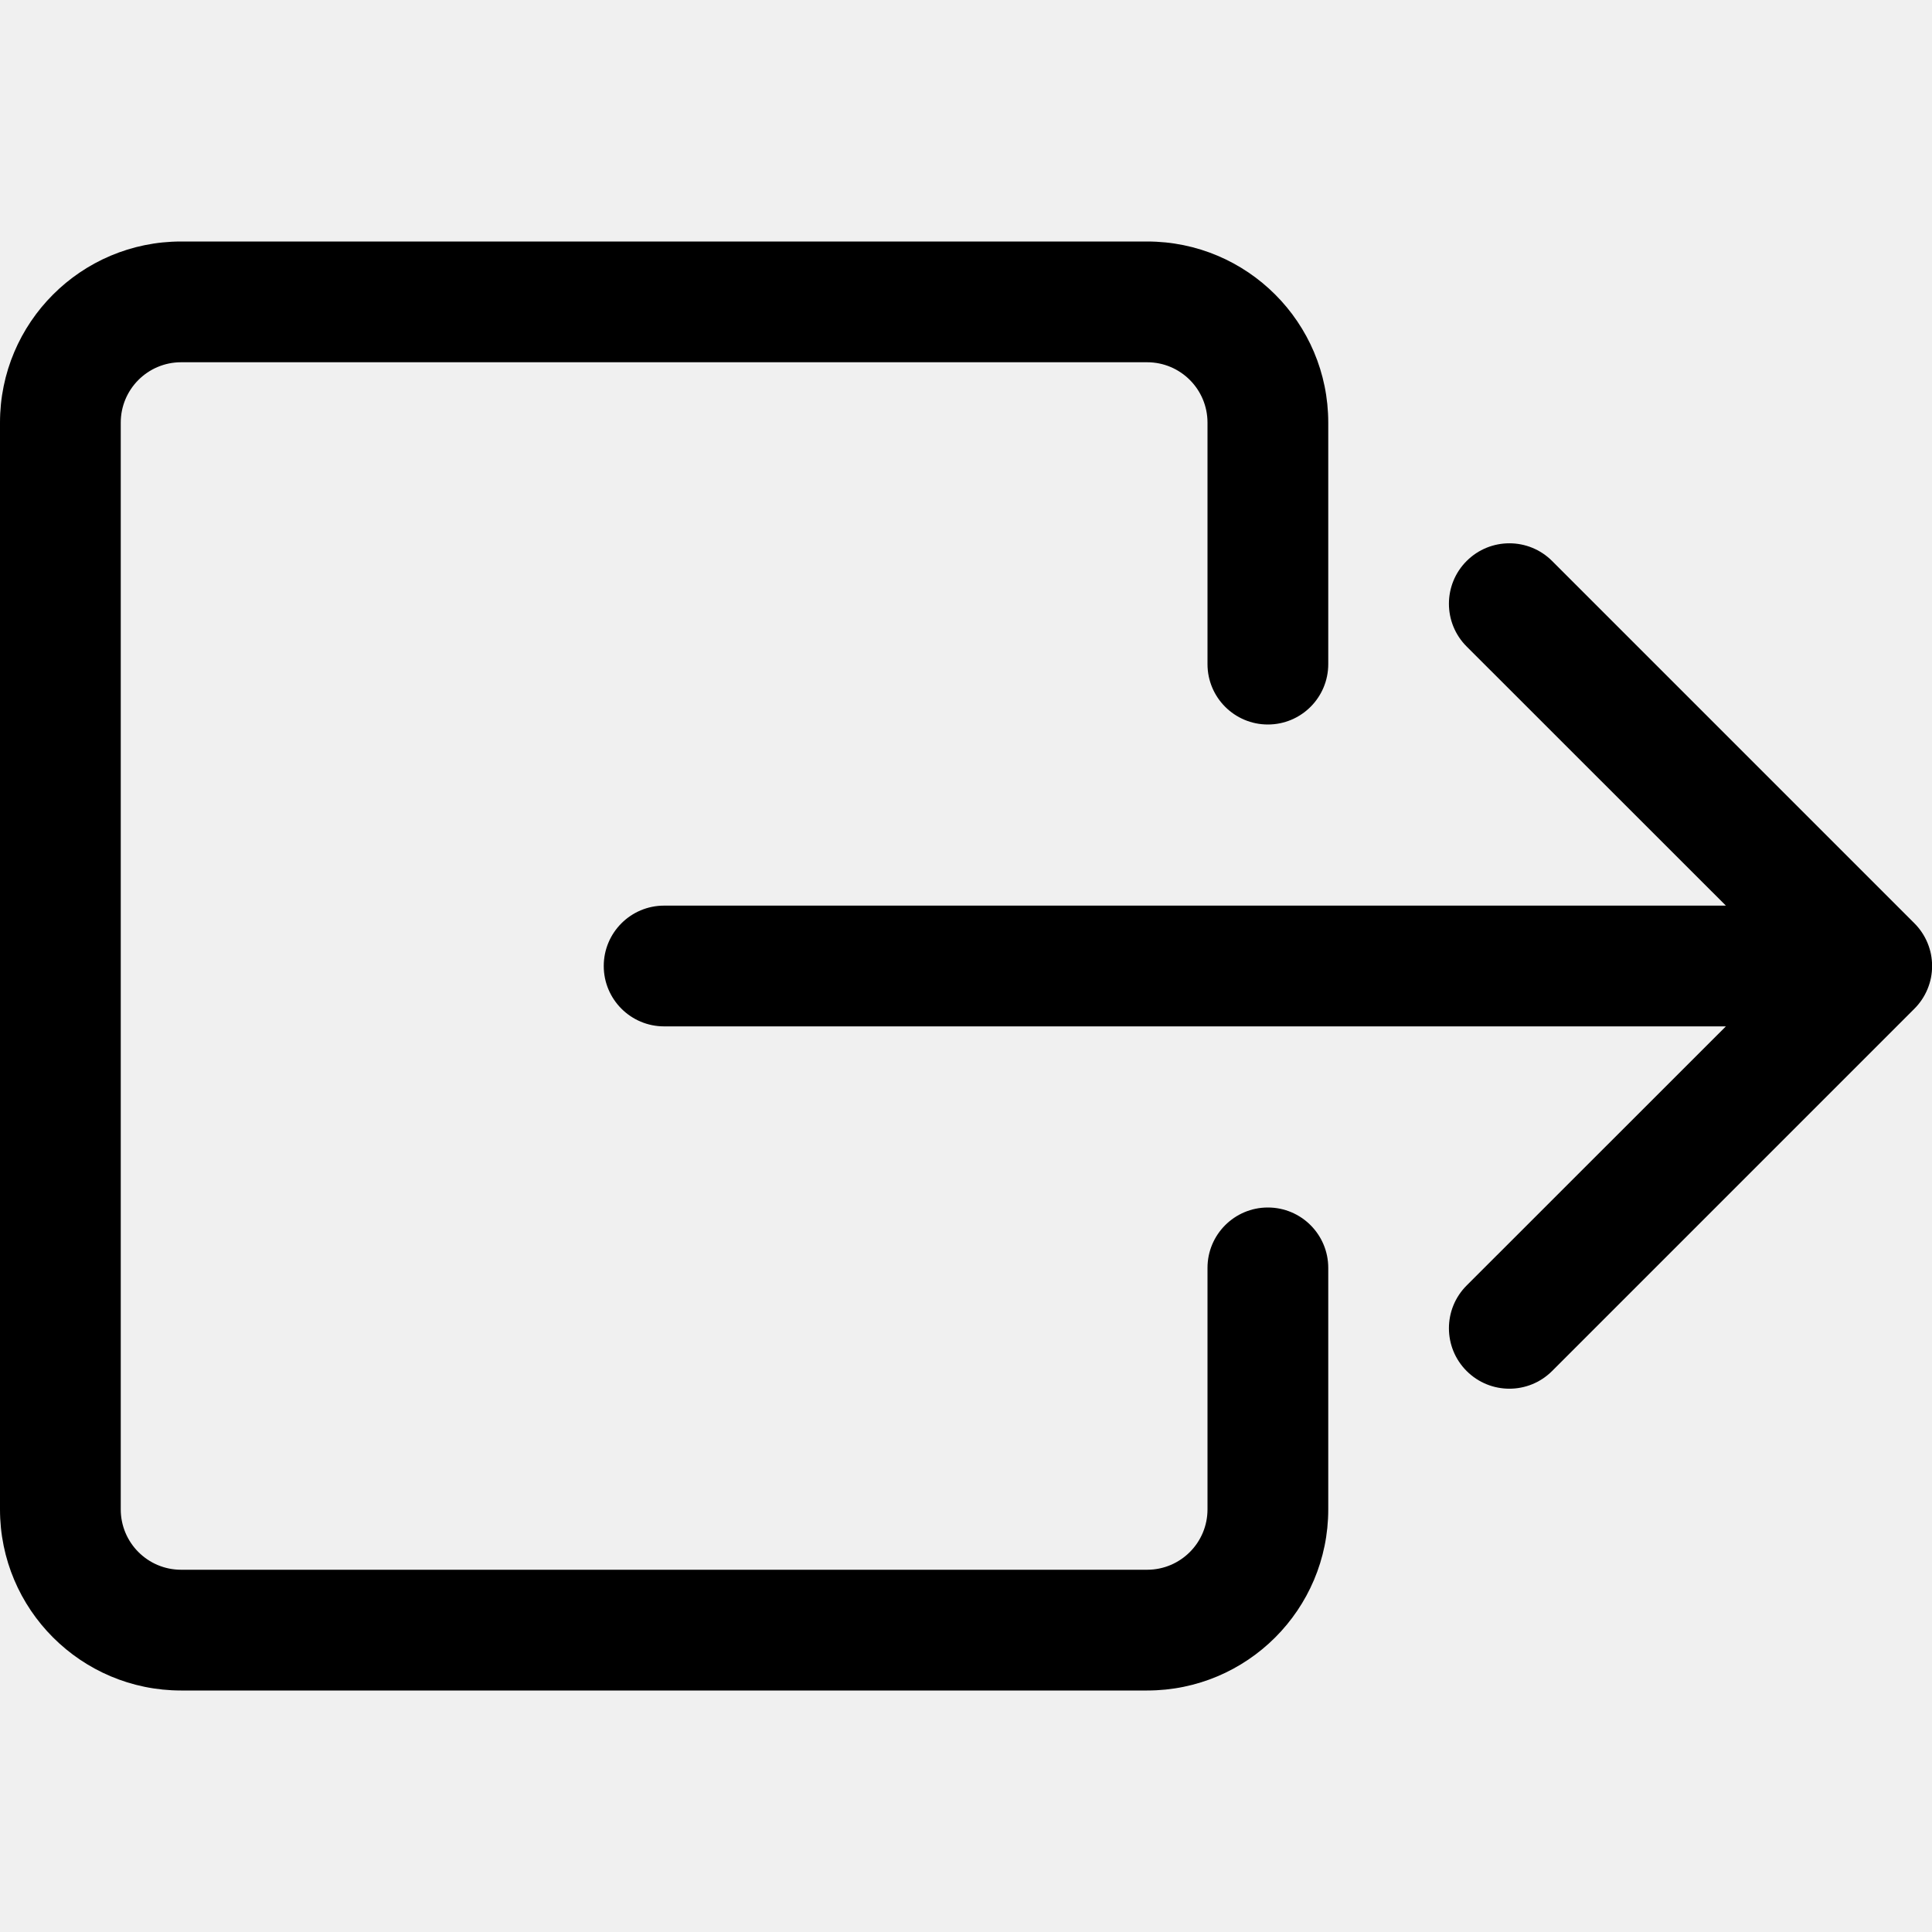
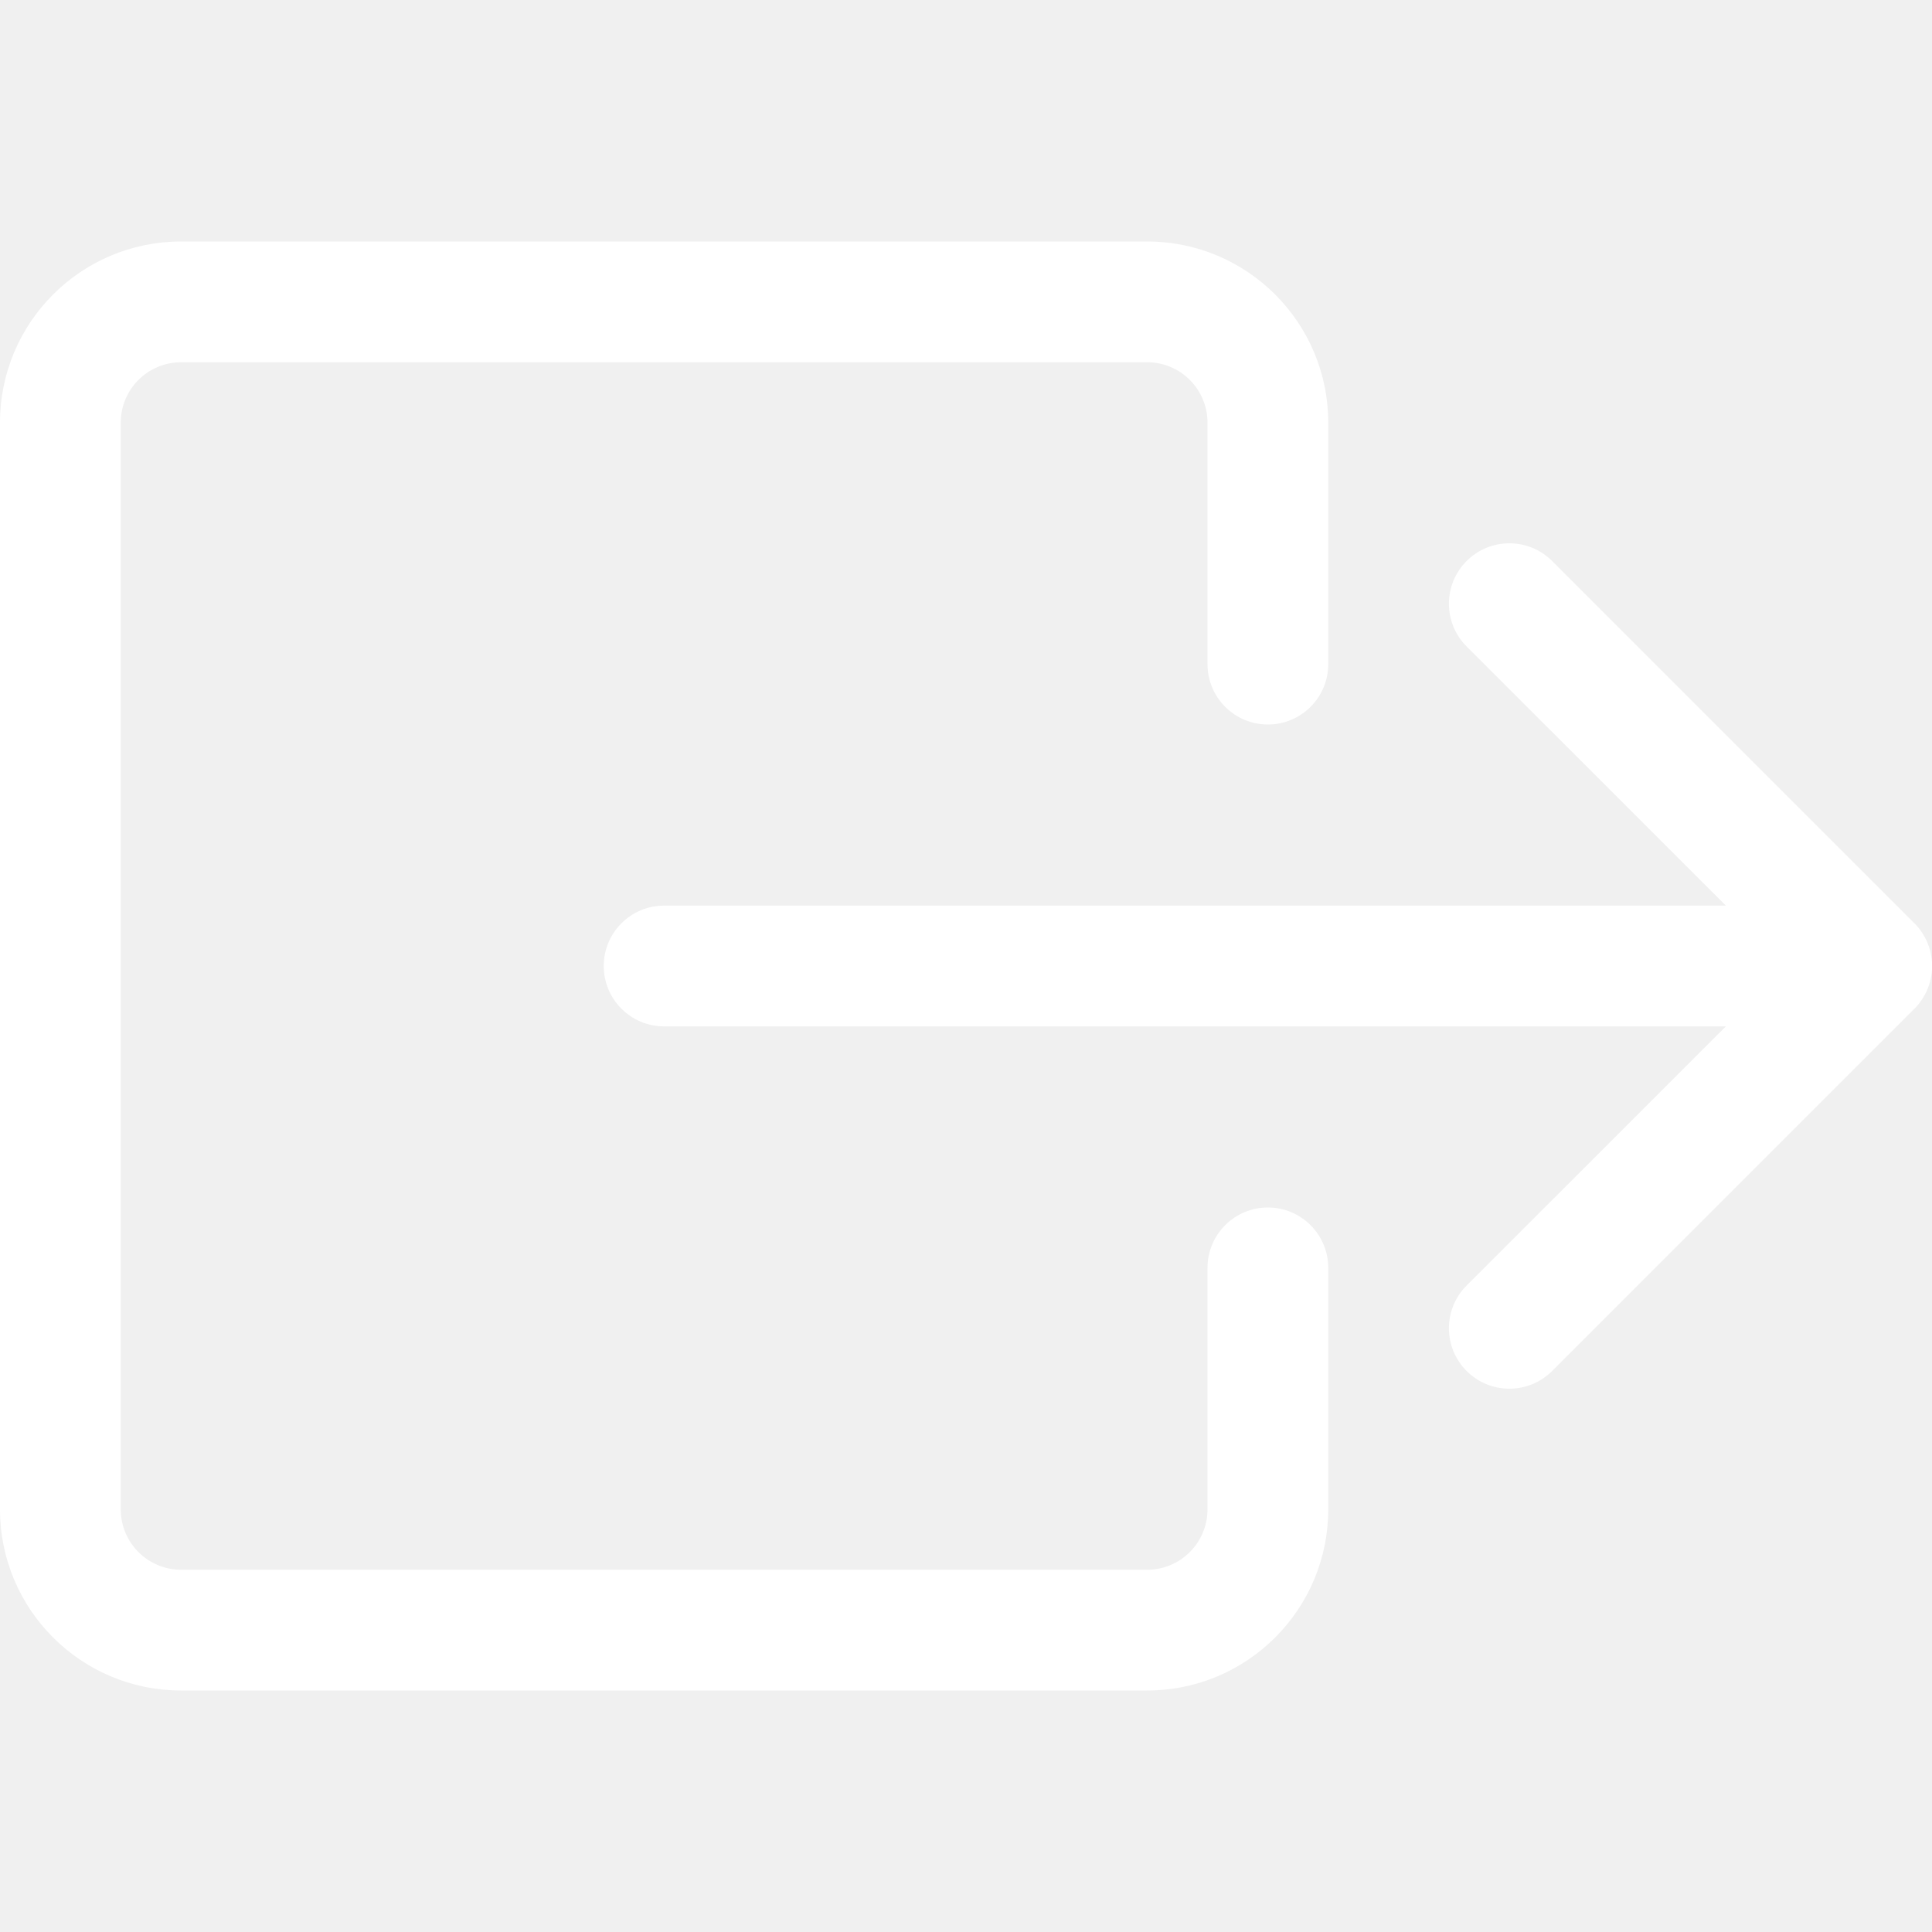
- <svg xmlns="http://www.w3.org/2000/svg" width="16" height="16" fill="currentColor" class="bi bi-box-arrow-right" viewBox="0 0 16 16">
+ <svg xmlns="http://www.w3.org/2000/svg" width="16" height="16" fill="white" class="bi bi-box-arrow-right" viewBox="0 0 16 16">
  <path fill-rule="evenodd" d="M10 12.5a.5.5 0 0 1-.5.5h-8a.5.5 0 0 1-.5-.5v-9a.5.5 0 0 1 .5-.5h8a.5.5 0 0 1 .5.5v2a.5.5 0 0 0 1 0v-2A1.5 1.5 0 0 0 9.5 2h-8A1.5 1.5 0 0 0 0 3.5v9A1.5 1.5 0 0 0 1.5 14h8a1.5 1.5 0 0 0 1.5-1.5v-2a.5.5 0 0 0-1 0v2z" />
  <path fill-rule="evenodd" d="M15.854 8.354a.5.5 0 0 0 0-.708l-3-3a.5.5 0 0 0-.708.708L14.293 7.5H5.5a.5.5 0 0 0 0 1h8.793l-2.147 2.146a.5.5 0 0 0 .708.708l3-3z" />
</svg>
